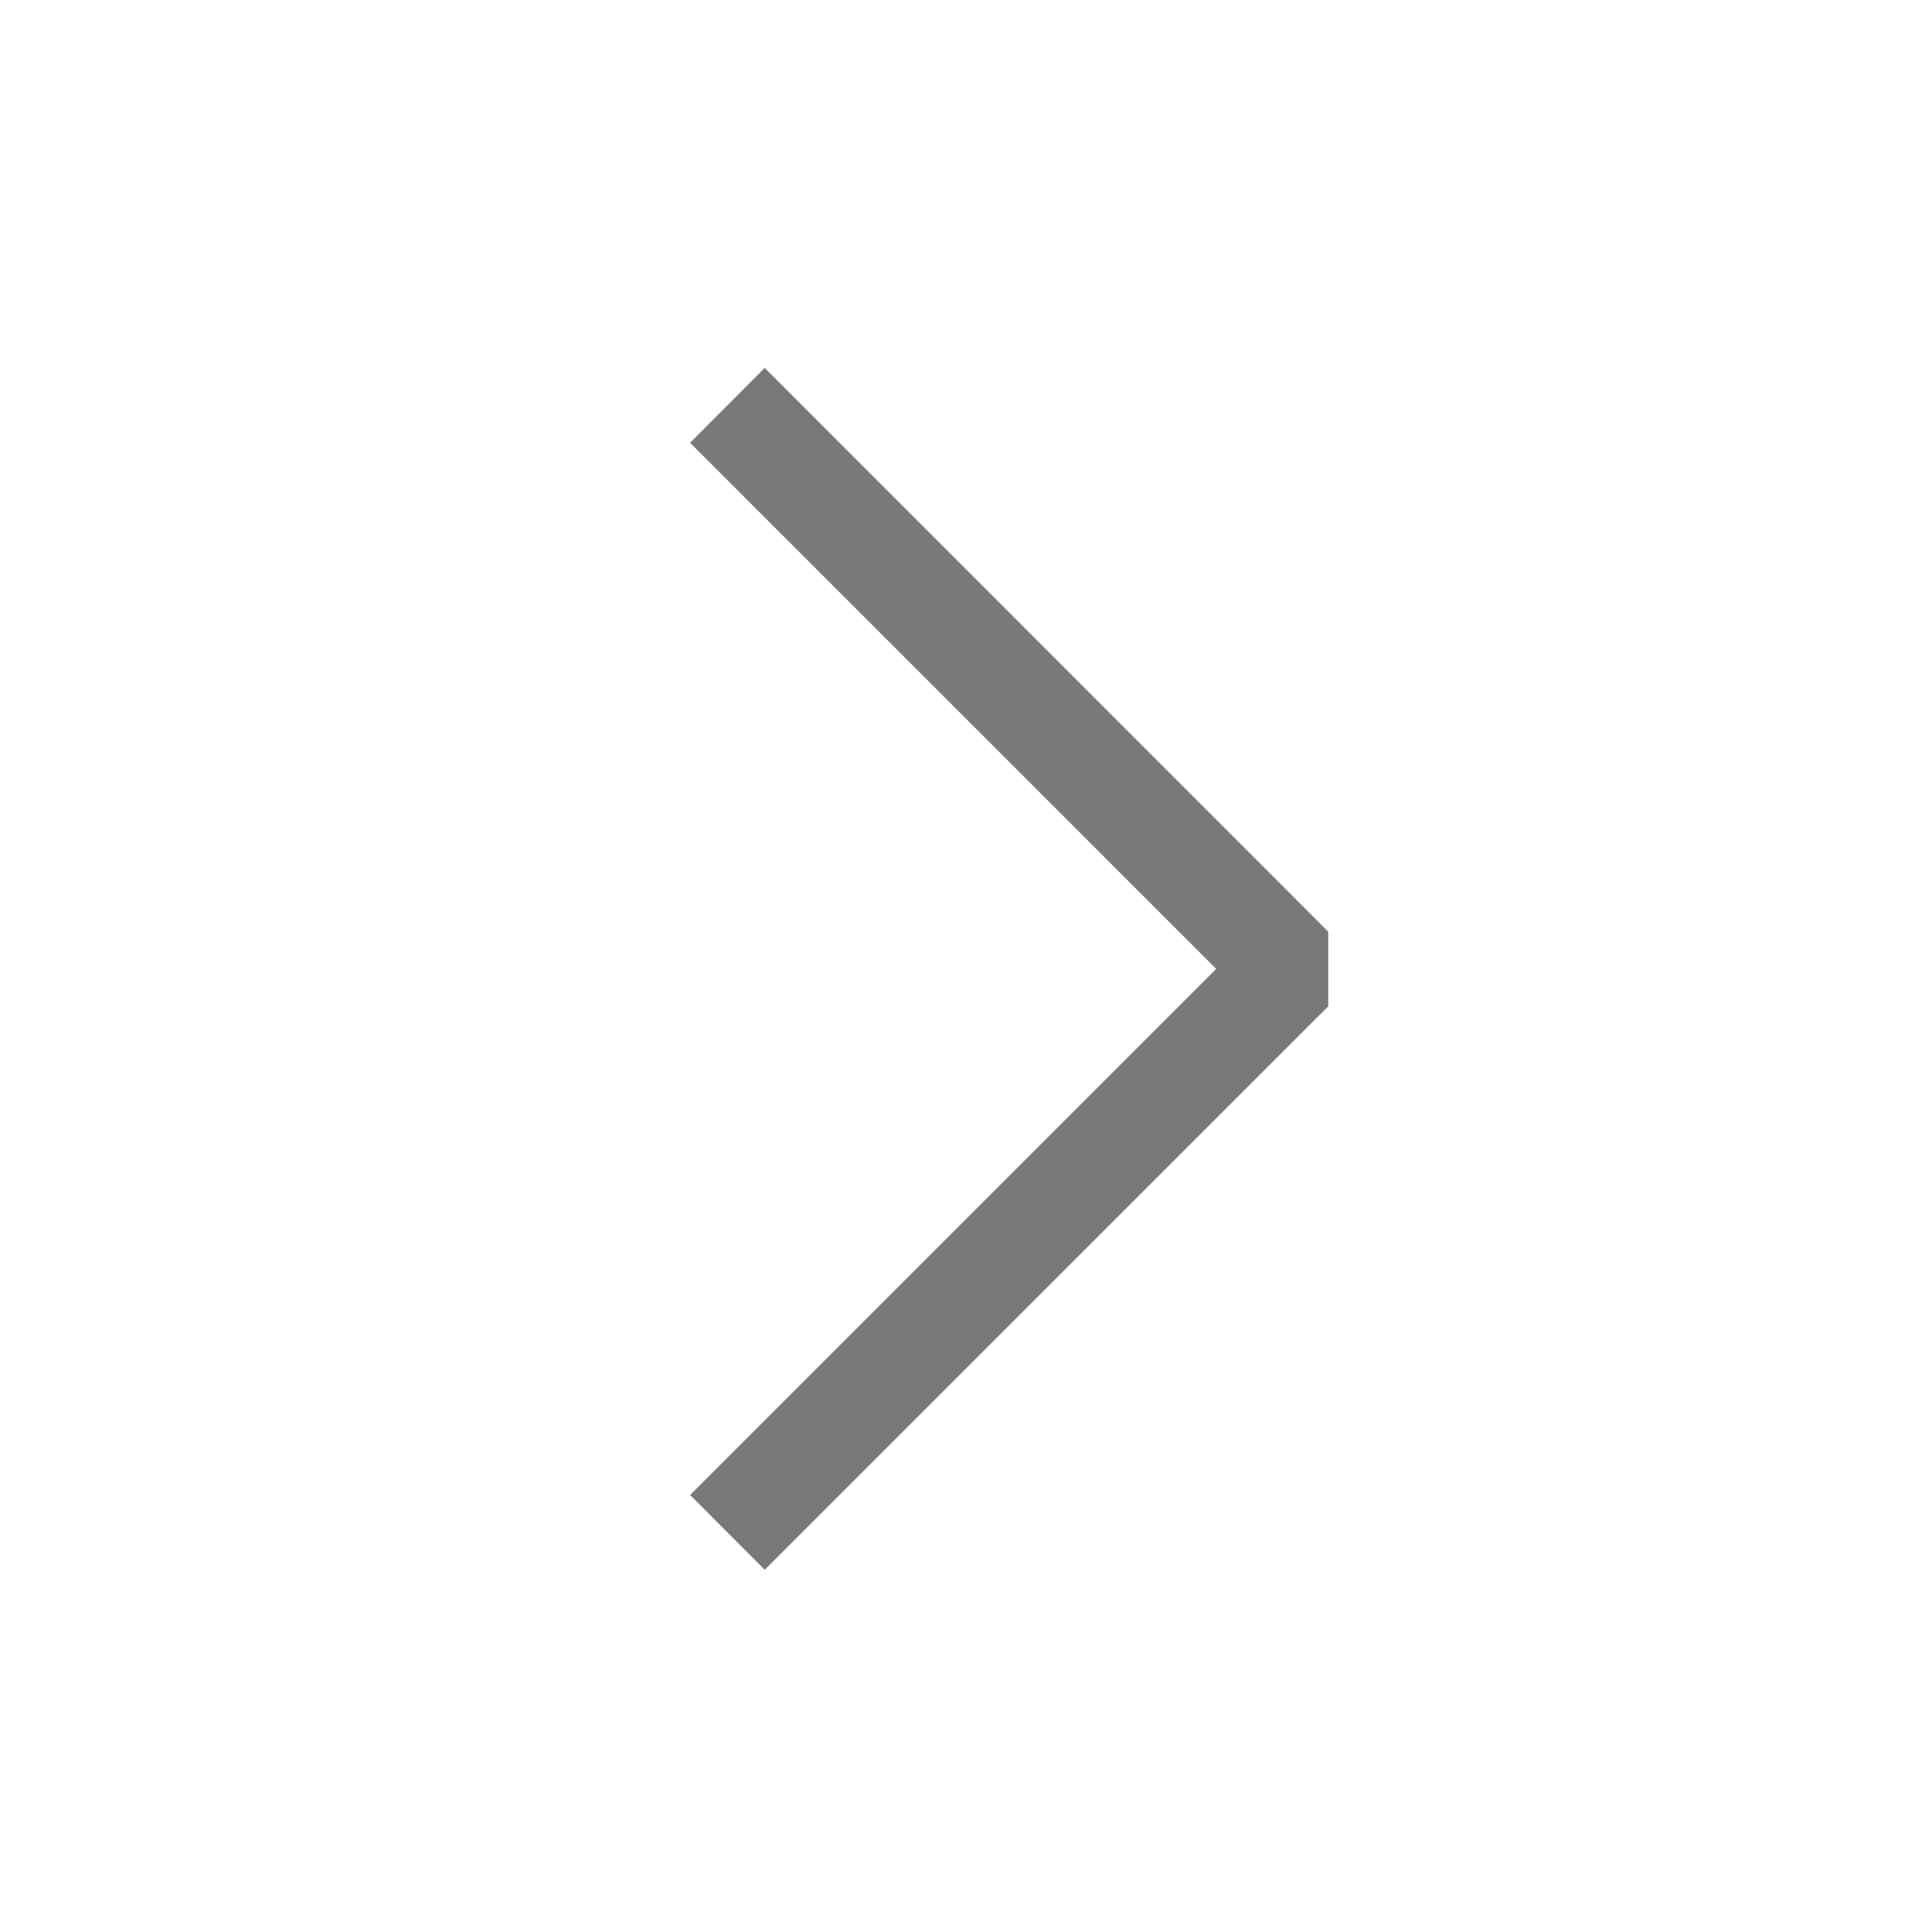
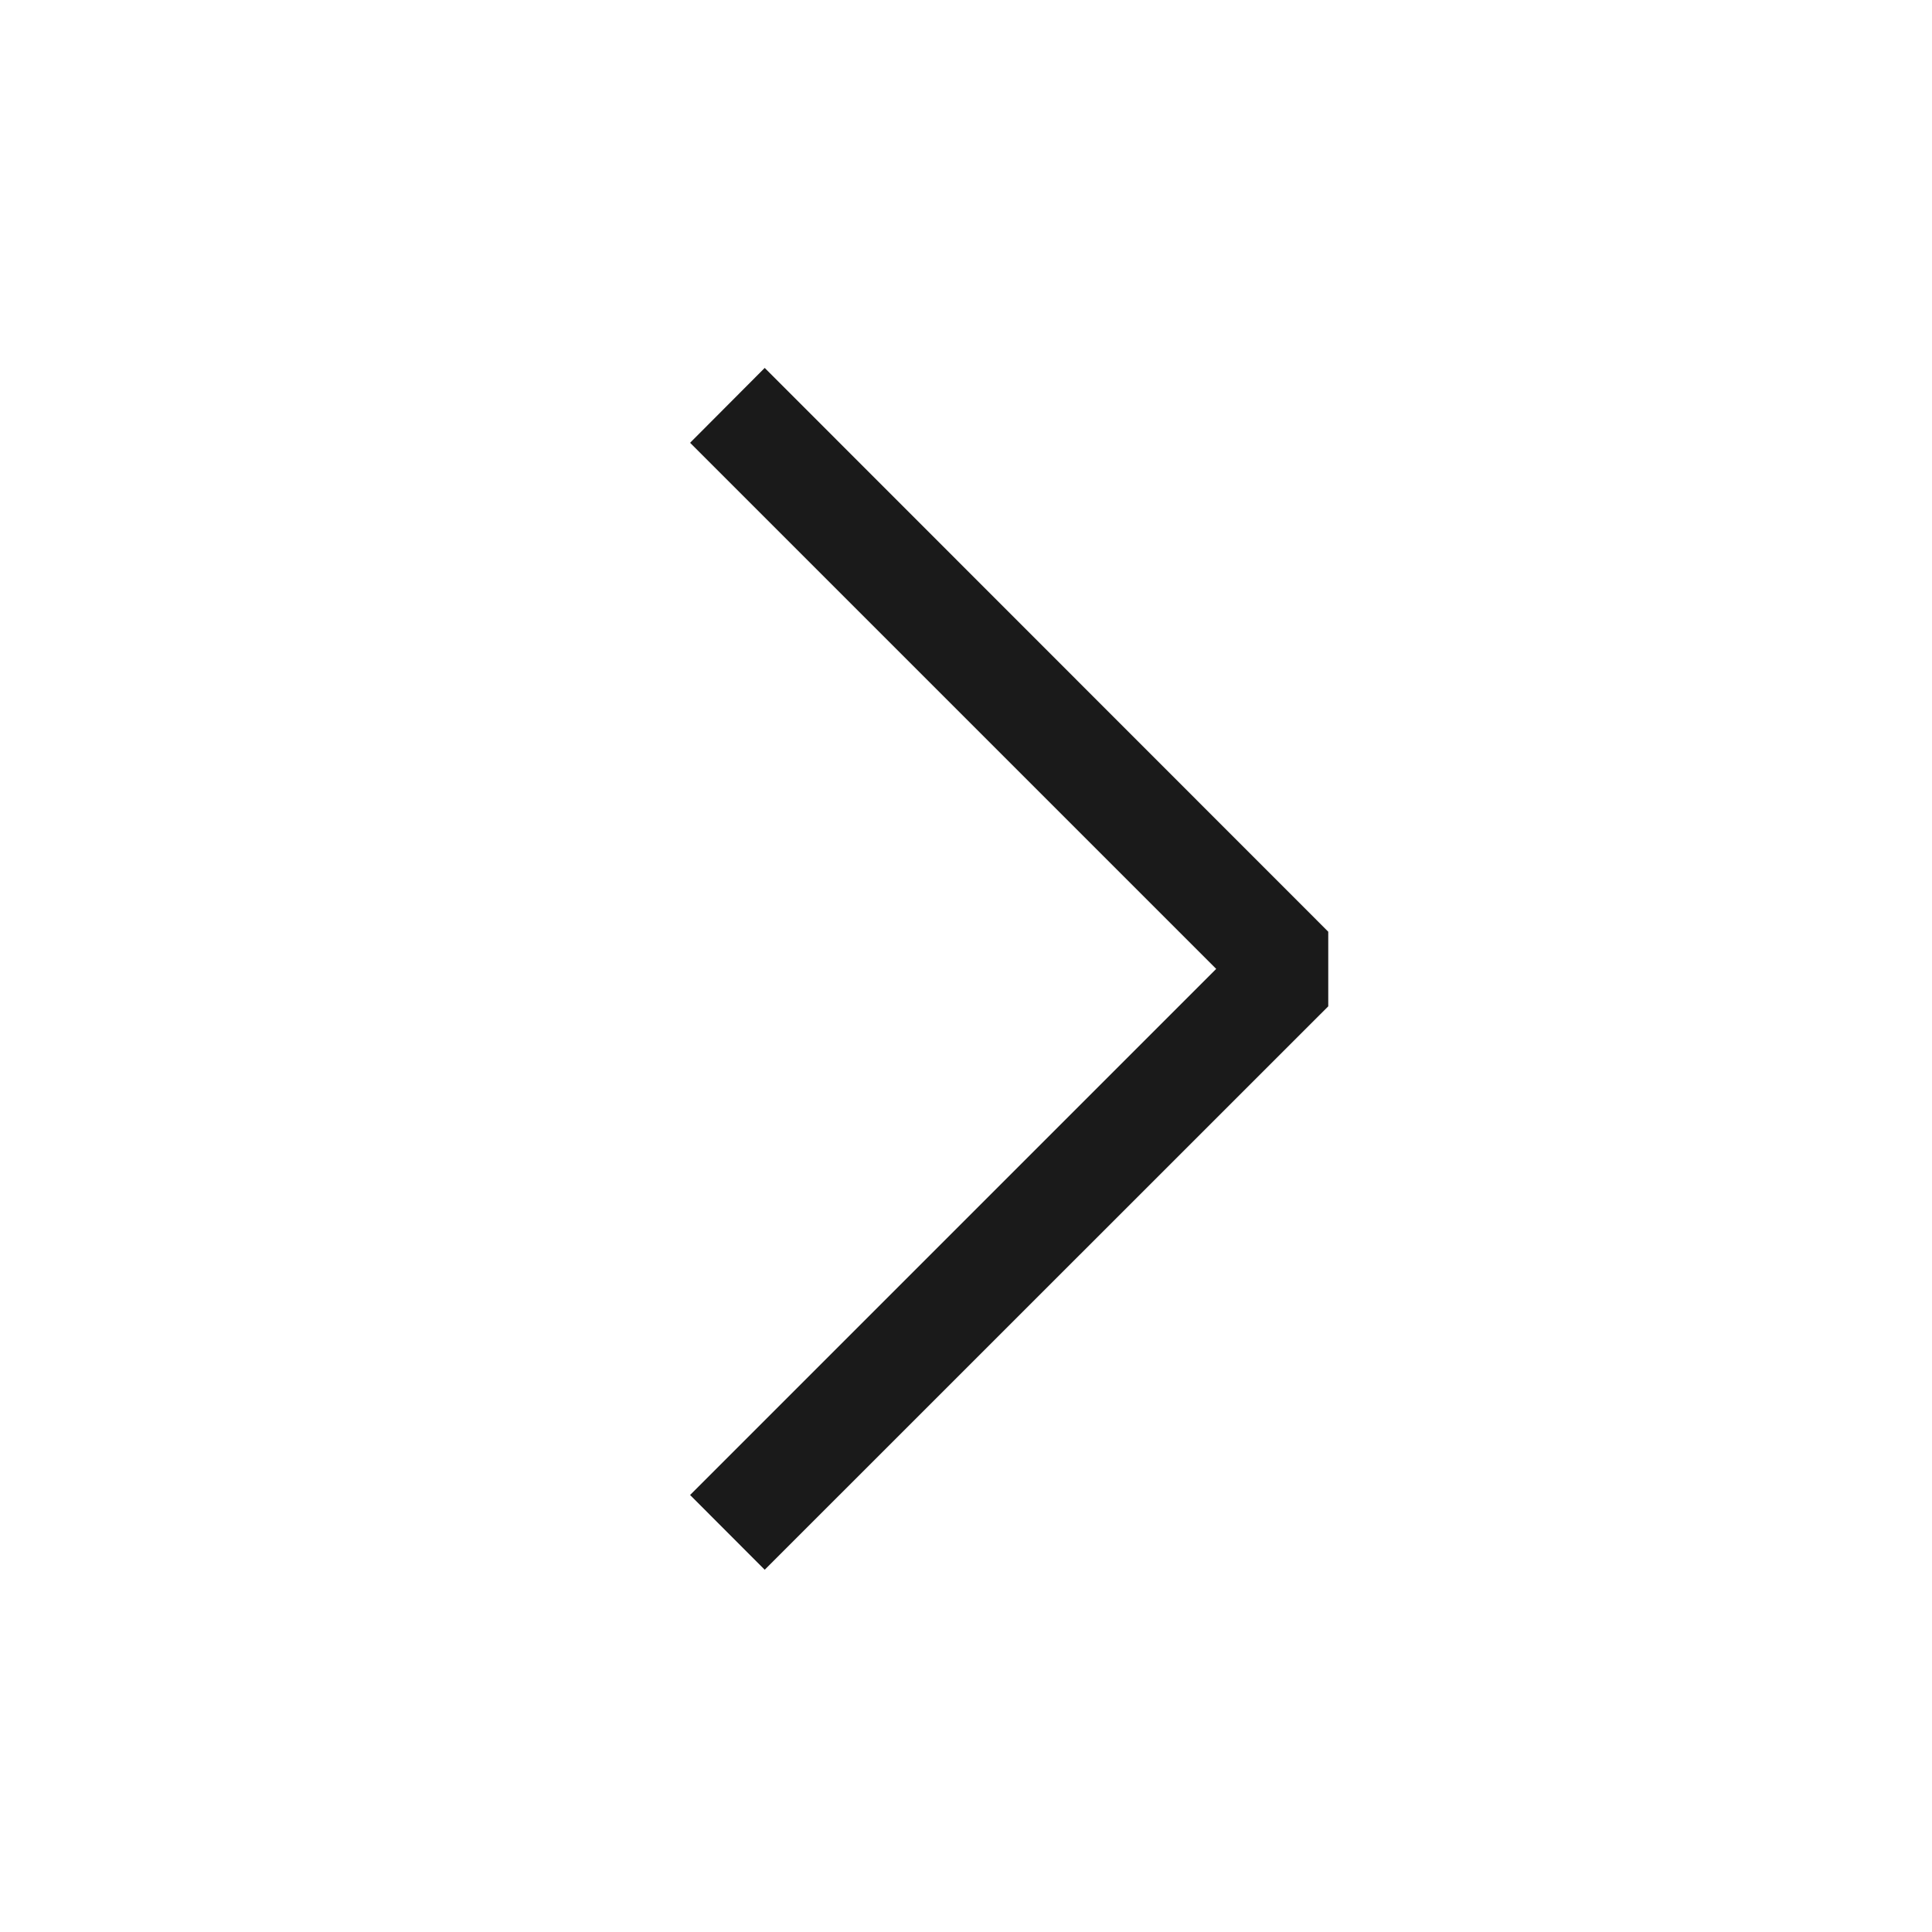
<svg xmlns="http://www.w3.org/2000/svg" width="16" height="16" viewBox="0 0 16 16" fill="currentColor" version="1.1" id="svg6584">
  <defs id="defs6588" />
-   <path fill-rule="evenodd" clip-rule="evenodd" d="M10.072 8.024L5.715 3.667l.618-.62L11 7.716v.618L6.333 13l-.618-.619 4.357-4.357z" id="path6582" style="fill:#797979;fill-opacity:1" />
+   <path fill-rule="evenodd" clip-rule="evenodd" d="M10.072 8.024L5.715 3.667l.618-.62L11 7.716v.618L6.333 13l-.618-.619 4.357-4.357z" id="path6582" style="fill:#1a1a1a;fill-opacity:1" />
</svg>
